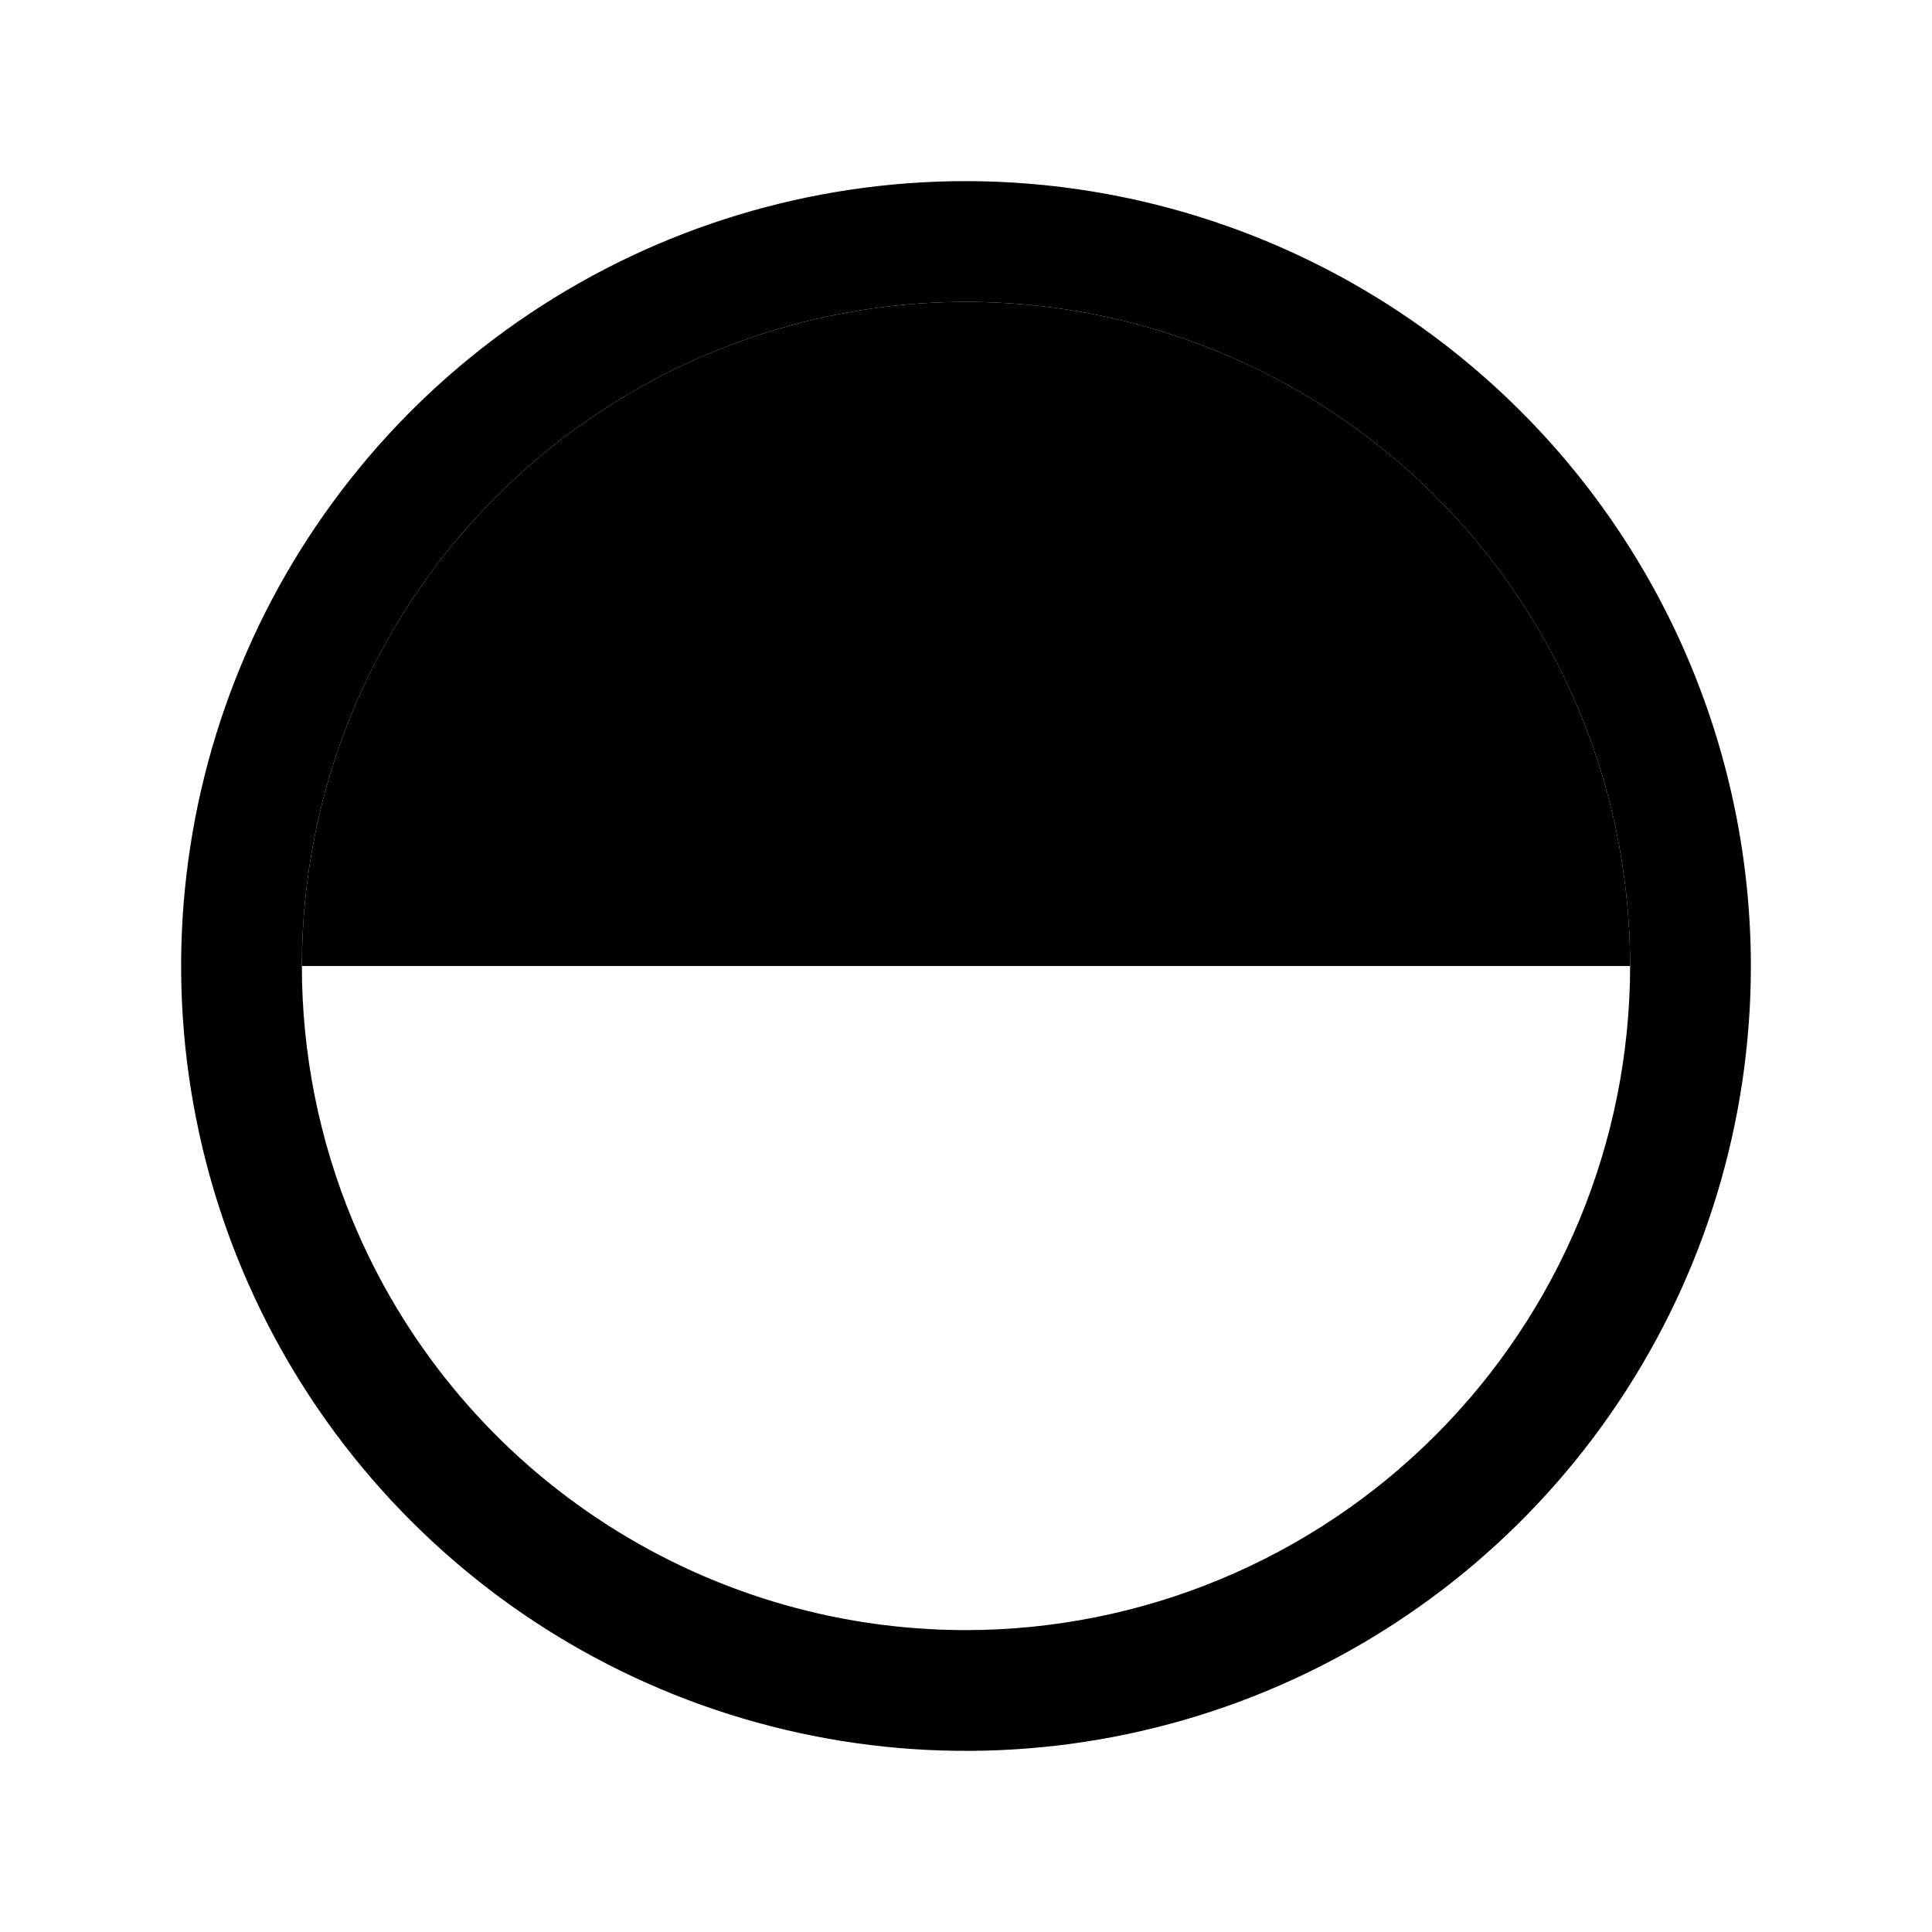
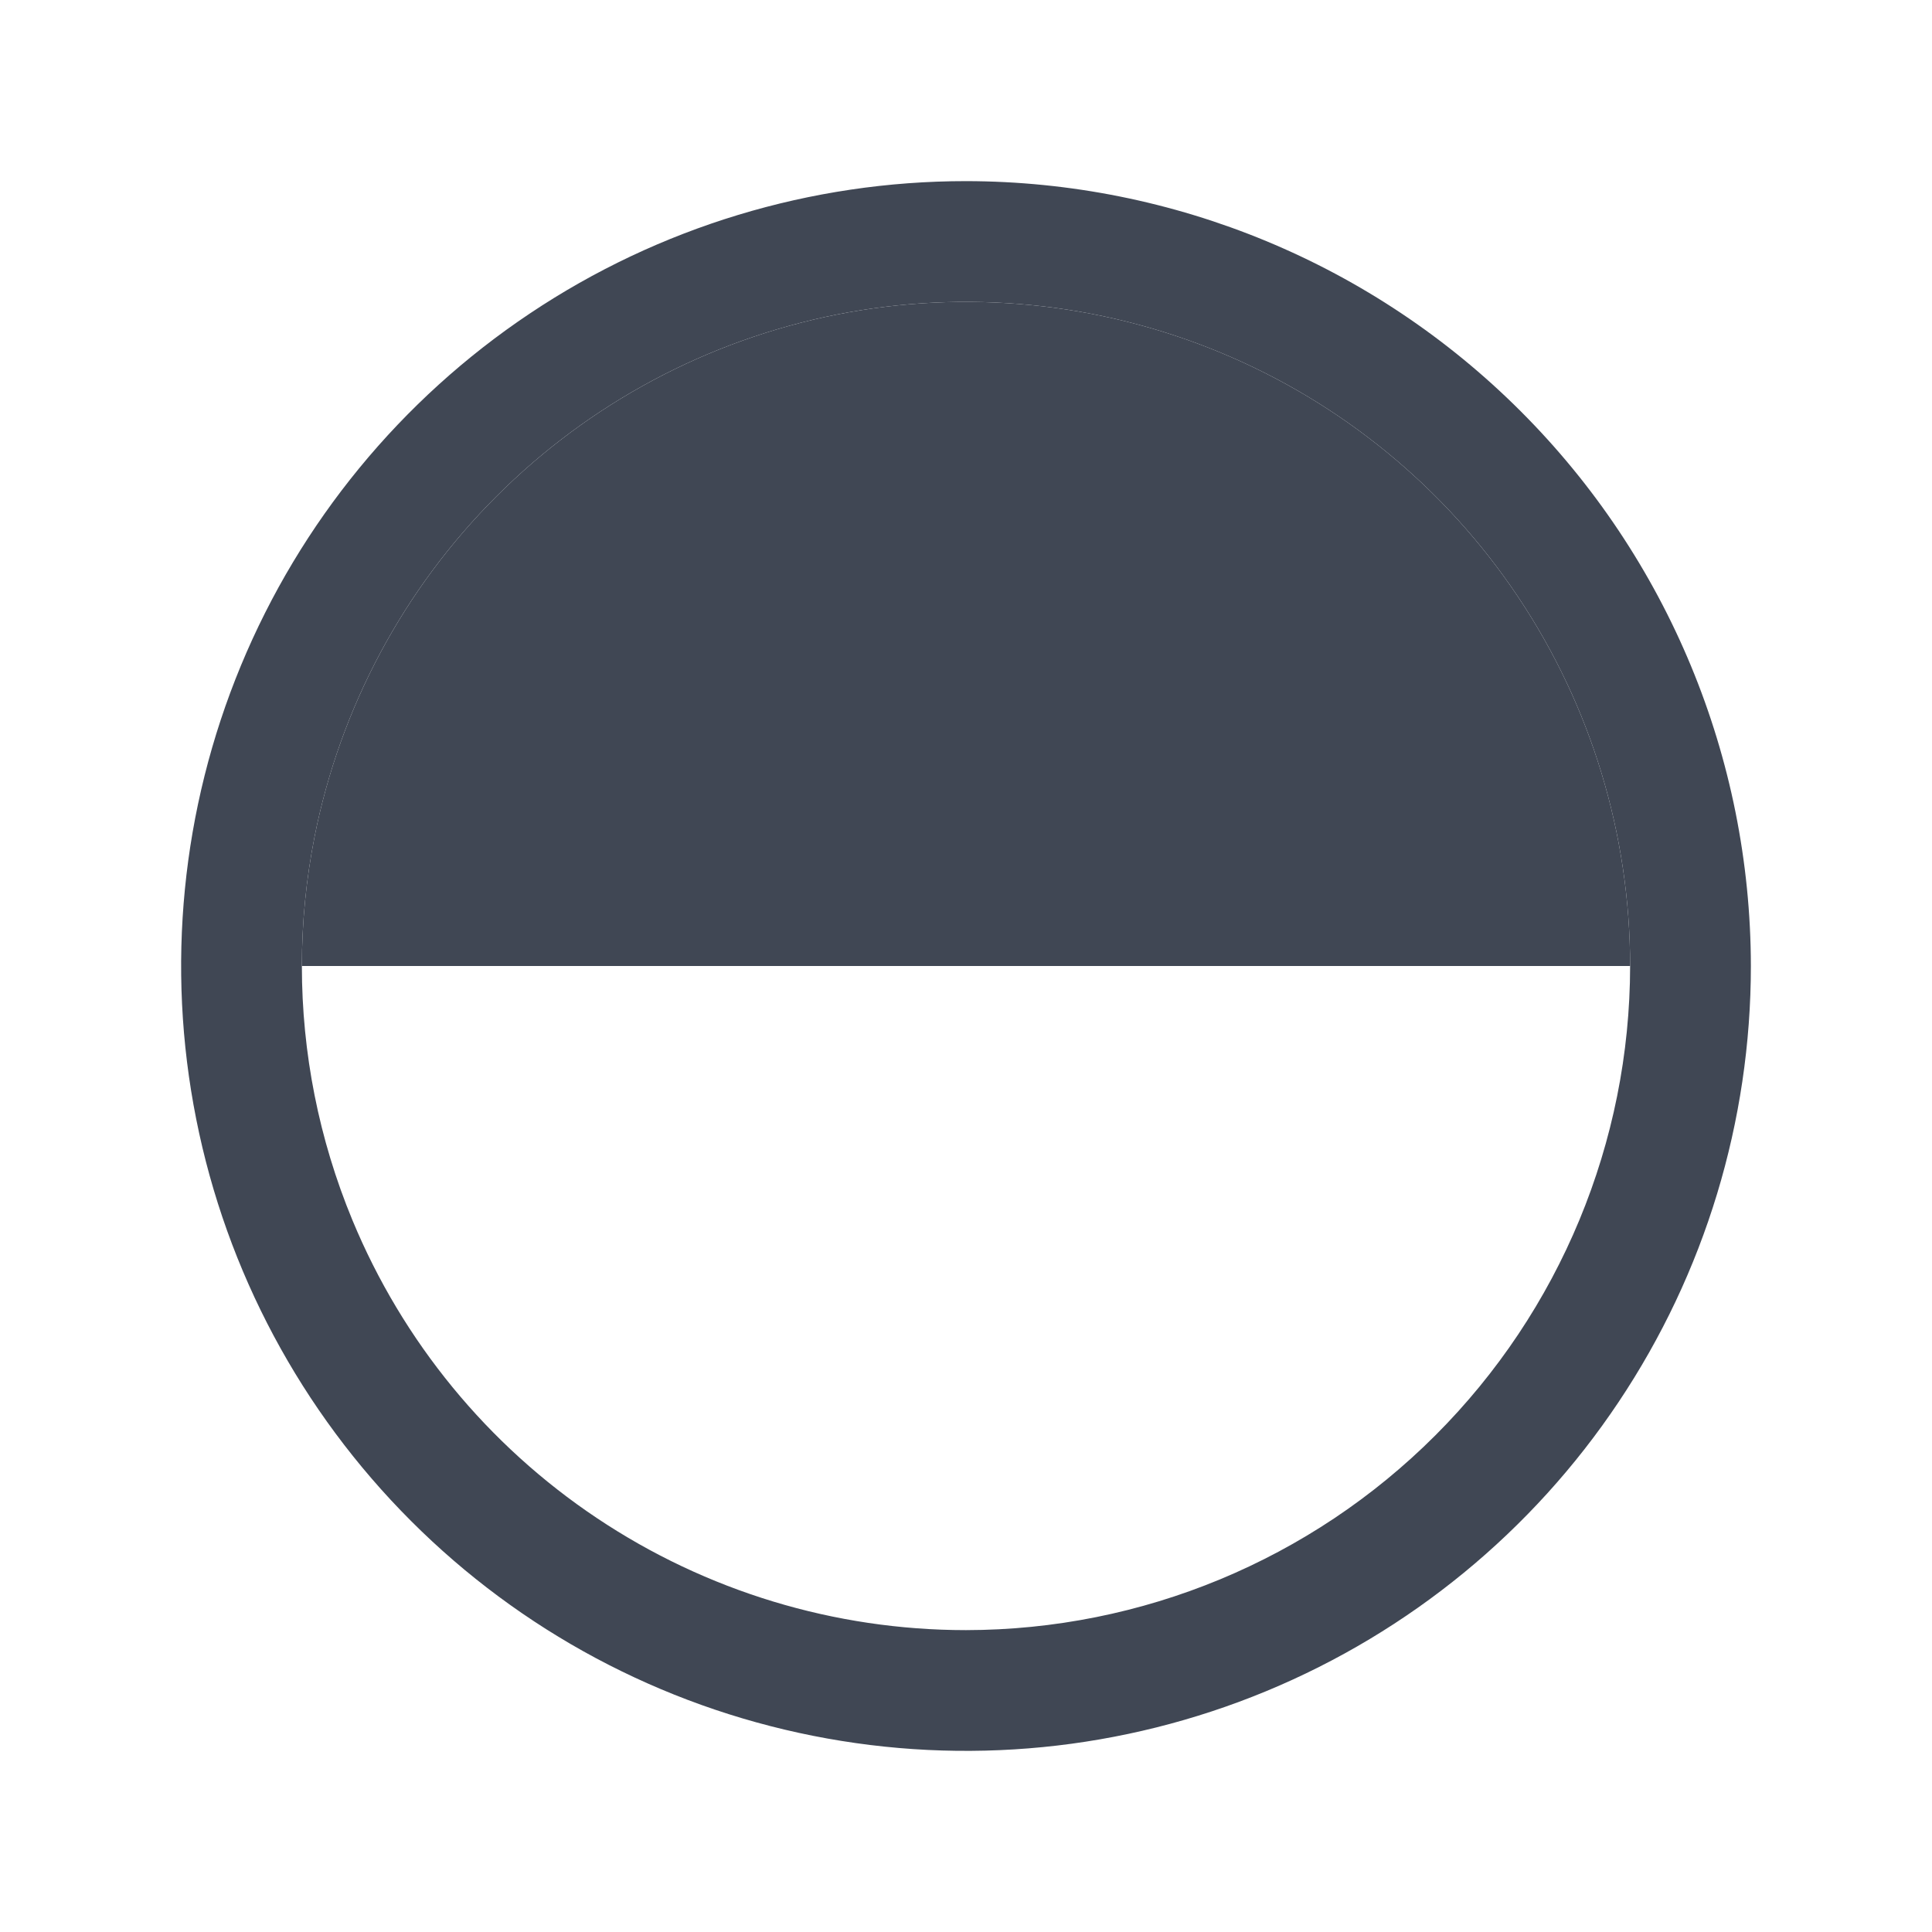
<svg xmlns="http://www.w3.org/2000/svg" width="32" height="32" viewBox="0 0 32 32" fill="none">
-   <path d="M16 3C13.429 3 10.915 3.762 8.778 5.191C6.64 6.619 4.974 8.65 3.99 11.025C3.006 13.401 2.748 16.014 3.25 18.536C3.751 21.058 4.99 23.374 6.808 25.192C8.626 27.011 10.942 28.249 13.464 28.75C15.986 29.252 18.599 28.994 20.975 28.01C23.35 27.026 25.381 25.36 26.809 23.222C28.238 21.085 29 18.571 29 16C28.996 12.553 27.626 9.249 25.188 6.812C22.751 4.374 19.447 3.004 16 3ZM16 27C13.824 27 11.698 26.355 9.889 25.146C8.08 23.938 6.67 22.22 5.837 20.209C5.282 18.869 5 17.438 5 16C5 15.283 5.07 14.564 5.211 13.854C5.636 11.72 6.683 9.76 8.222 8.222C9.76 6.683 11.72 5.636 13.854 5.211C15.988 4.787 18.2 5.005 20.209 5.837C22.22 6.67 23.938 8.08 25.146 9.889C26.355 11.698 27 13.824 27 16C26.997 18.916 25.837 21.712 23.774 23.774C21.712 25.837 18.916 26.997 16 27Z" fill="black" />
-   <path d="M8.222 8.222C6.683 9.76 5.636 11.72 5.211 13.854C5.07 14.564 5 15.283 5 16H27C27 13.824 26.355 11.698 25.146 9.889C23.938 8.08 22.22 6.67 20.209 5.837C18.2 5.005 15.988 4.787 13.854 5.211C11.72 5.636 9.76 6.683 8.222 8.222Z" fill="black" />
+   <path d="M16 3C13.429 3 10.915 3.762 8.778 5.191C6.64 6.619 4.974 8.65 3.99 11.025C3.006 13.401 2.748 16.014 3.25 18.536C3.751 21.058 4.99 23.374 6.808 25.192C8.626 27.011 10.942 28.249 13.464 28.75C15.986 29.252 18.599 28.994 20.975 28.01C23.35 27.026 25.381 25.36 26.809 23.222C28.238 21.085 29 18.571 29 16C28.996 12.553 27.626 9.249 25.188 6.812C22.751 4.374 19.447 3.004 16 3ZM16 27C13.824 27 11.698 26.355 9.889 25.146C8.08 23.938 6.67 22.22 5.837 20.209C5.282 18.869 5 17.438 5 16C5 15.283 5.07 14.564 5.211 13.854C5.636 11.72 6.683 9.76 8.222 8.222C9.76 6.683 11.72 5.636 13.854 5.211C15.988 4.787 18.2 5.005 20.209 5.837C22.22 6.67 23.938 8.08 25.146 9.889C26.355 11.698 27 13.824 27 16C26.997 18.916 25.837 21.712 23.774 23.774C21.712 25.837 18.916 26.997 16 27Z" fill="#404754" />
+   <path d="M8.222 8.222C6.683 9.76 5.636 11.72 5.211 13.854C5.07 14.564 5 15.283 5 16H27C27 13.824 26.355 11.698 25.146 9.889C23.938 8.08 22.22 6.67 20.209 5.837C18.2 5.005 15.988 4.787 13.854 5.211C11.72 5.636 9.76 6.683 8.222 8.222Z" fill="#404754" />
</svg>
